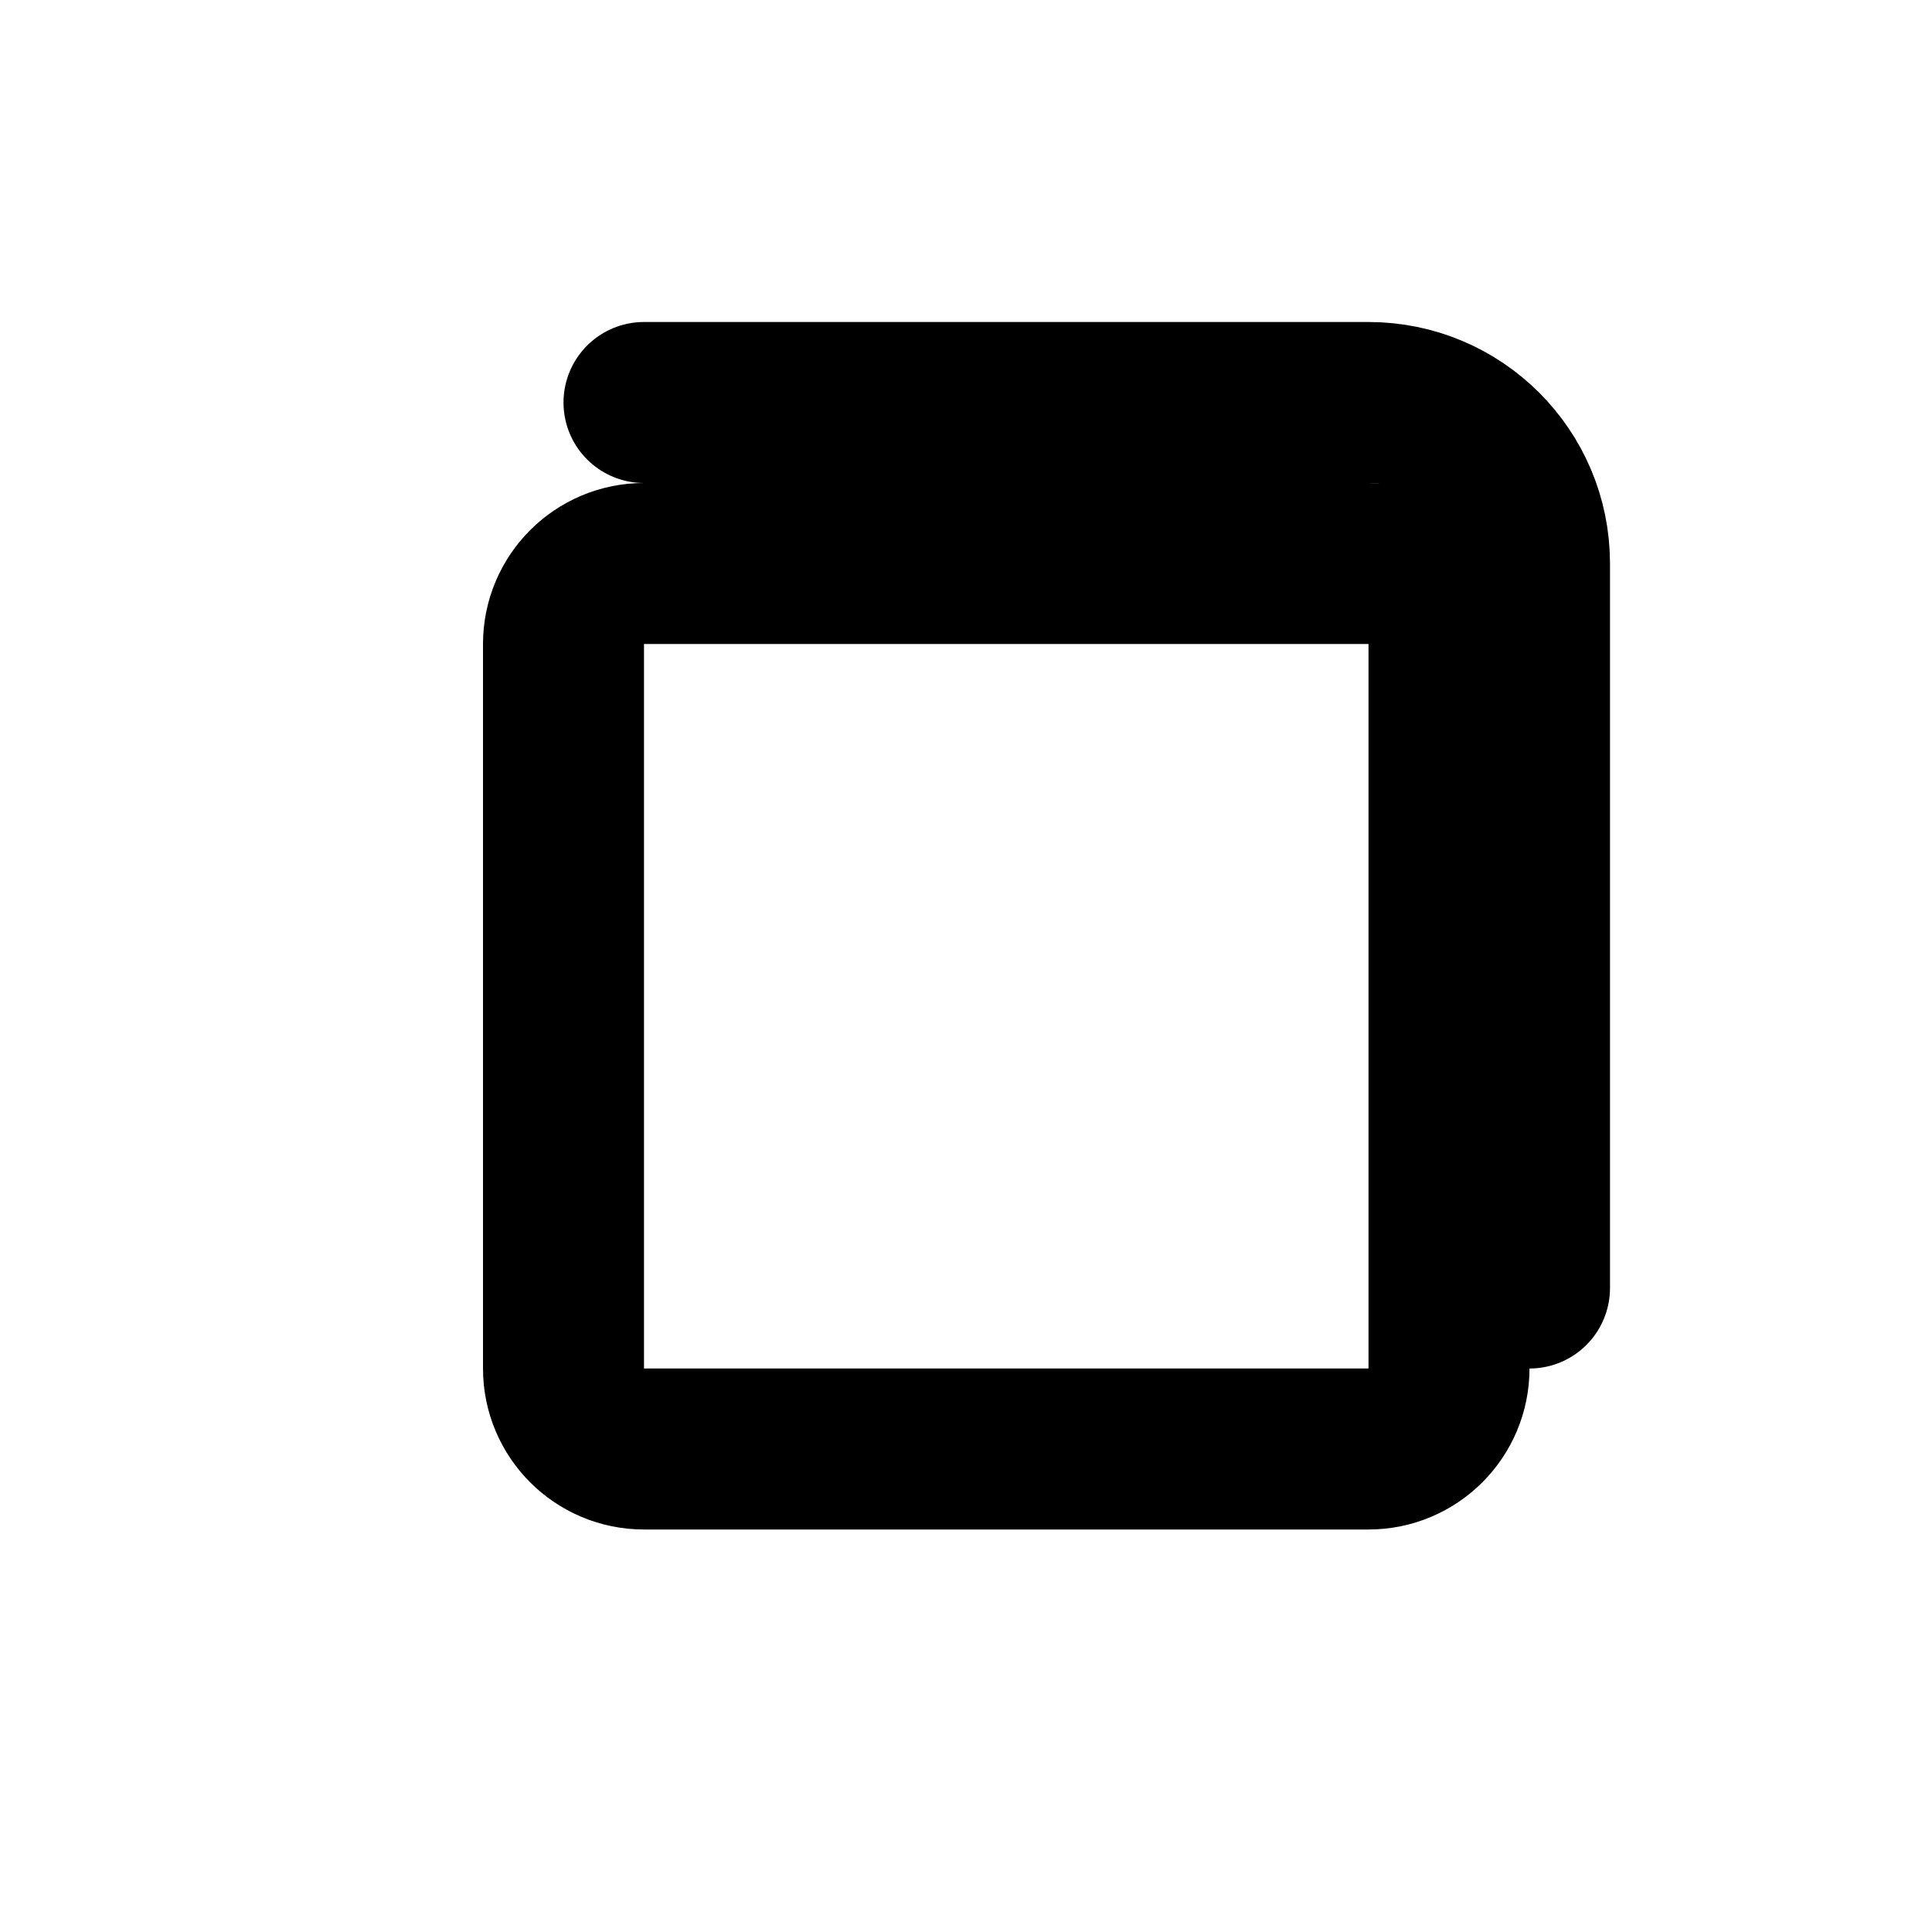
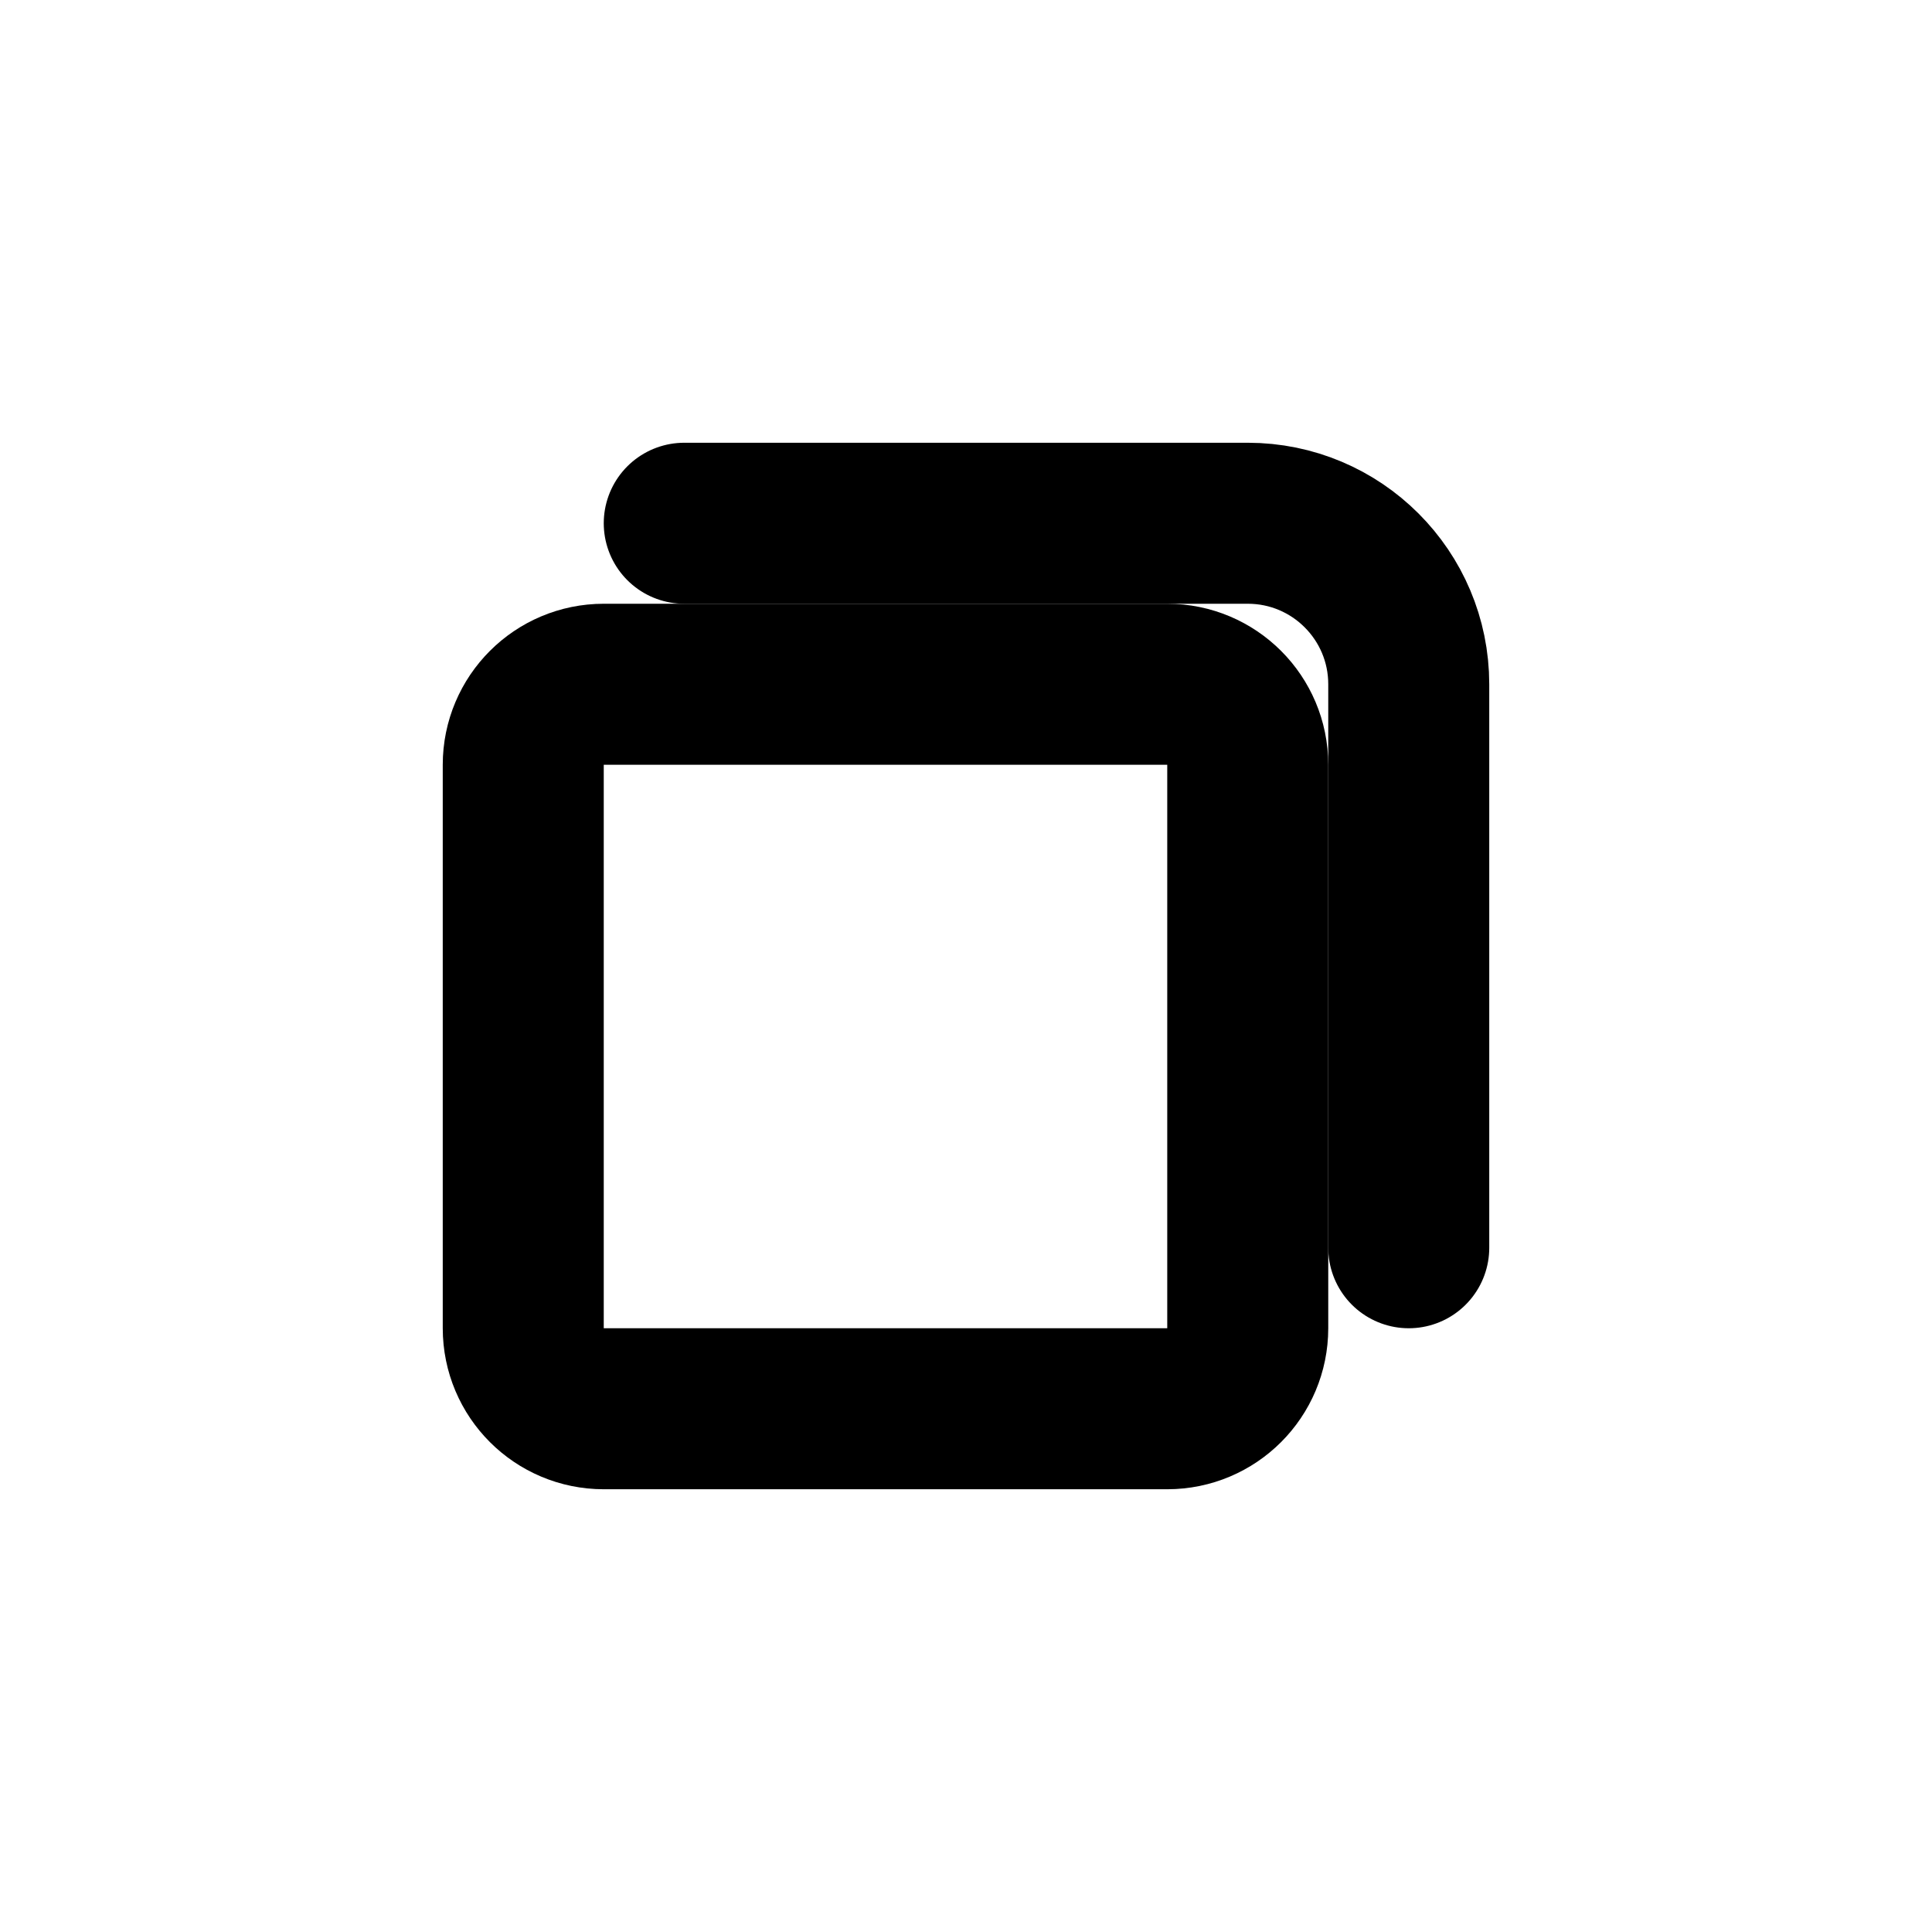
<svg xmlns="http://www.w3.org/2000/svg" viewBox="0 0 24 24" fill="none" stroke="currentColor" stroke-width="2" stroke-linecap="round" stroke-linejoin="round">
-   <rect x="7" y="7" width="11" height="11" rx="1" />
-   <path d="M8 5h9a2 2 0 0 1 2 2v9" />
+   <rect x="6.5" y="8.5" width="9" height="9" rx="1" />
+   <path d="M8.5 6.5h7a2 2 0 0 1 2 2v7" />
</svg>
